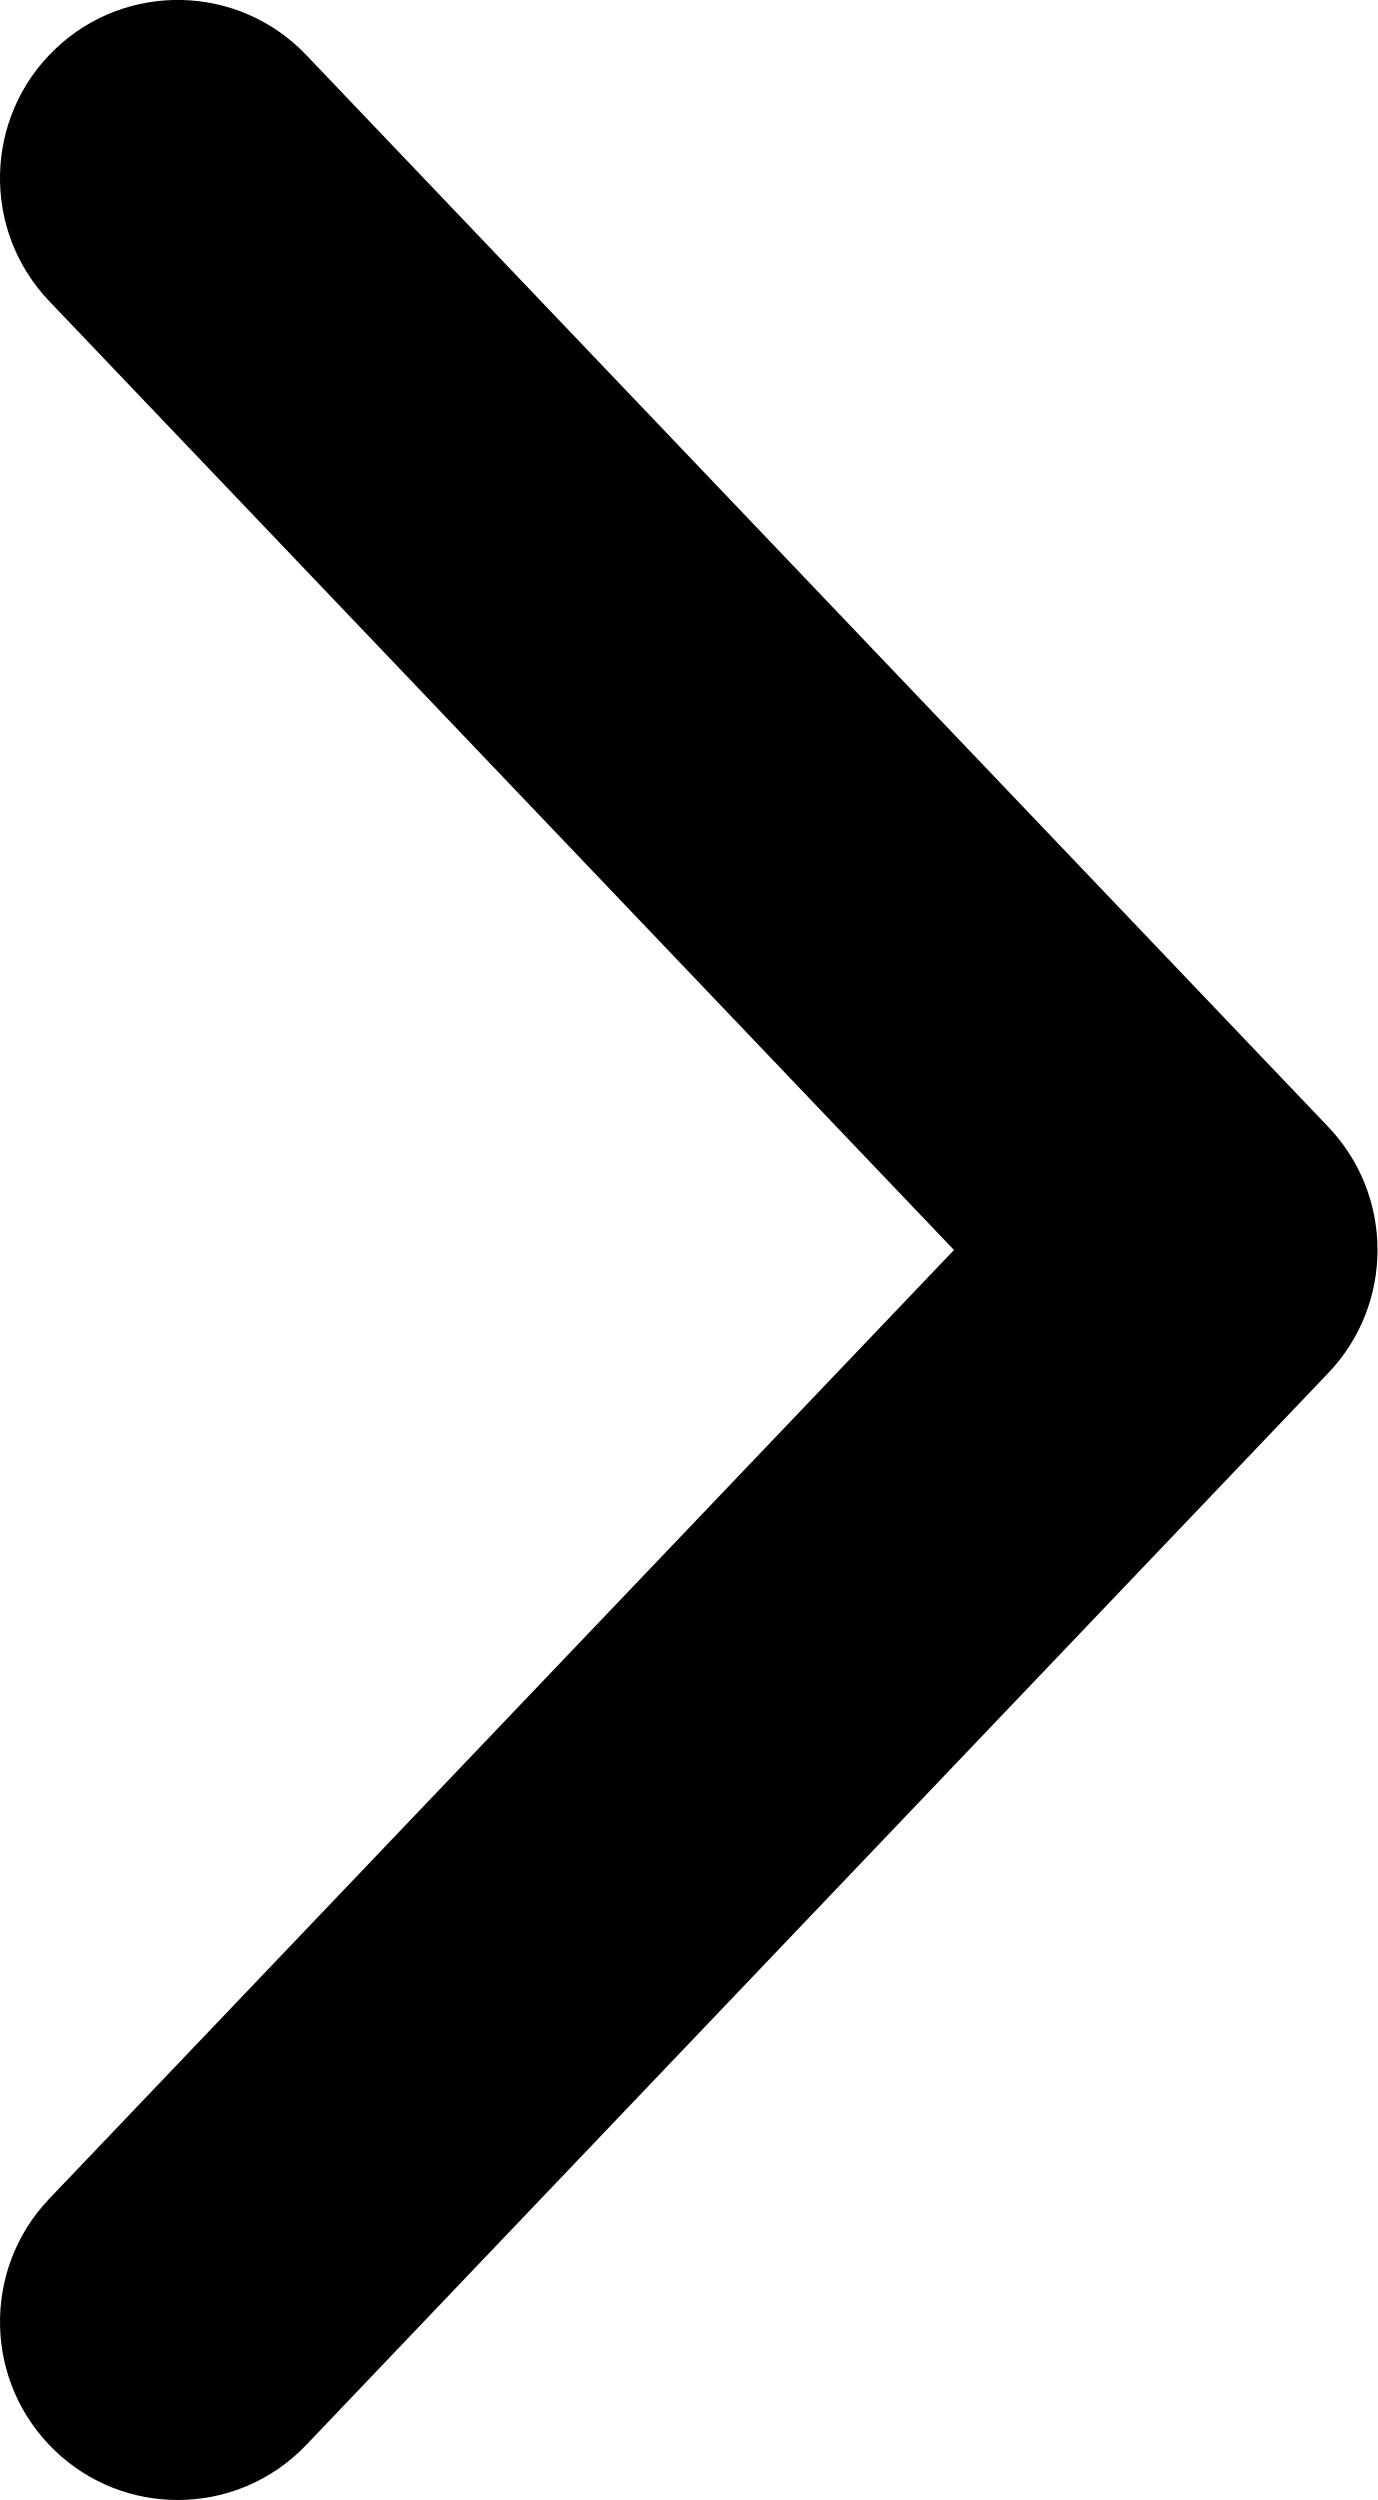
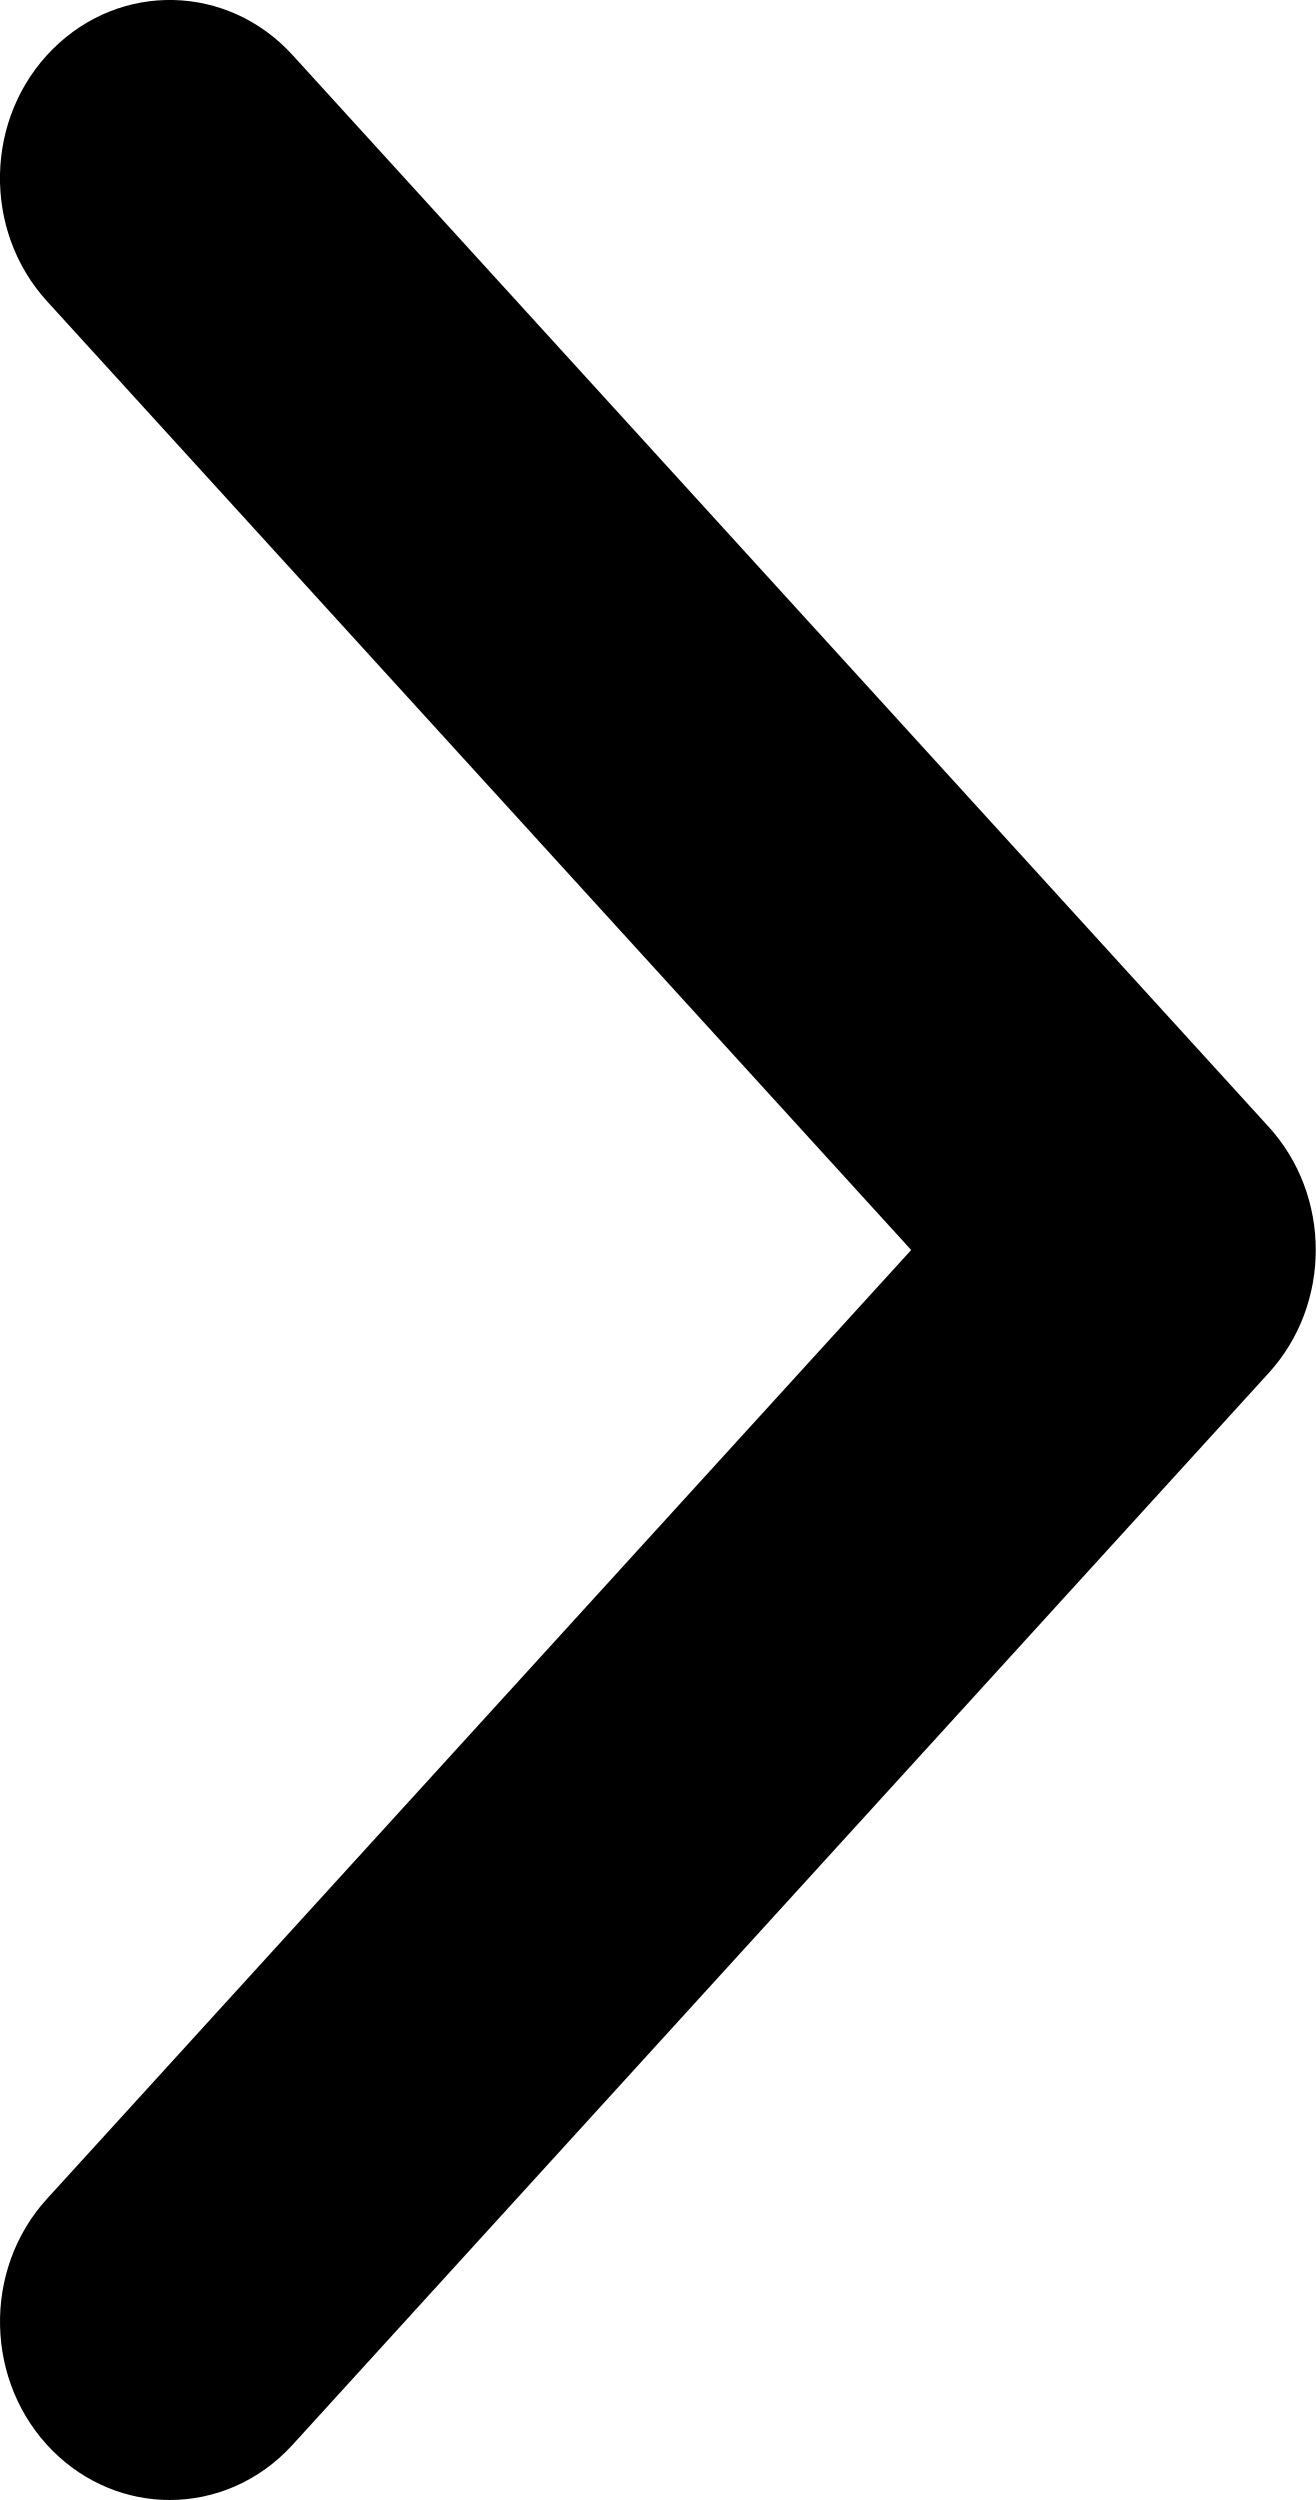
- <svg xmlns="http://www.w3.org/2000/svg" version="1.1" id="Layer_1" x="0px" y="0px" width="27px" height="49px" viewBox="0 0 27 49" enable-background="new 0 0 27 49" xml:space="preserve">
-   <path d="M3.483,49c-0.865,0-1.732-0.32-2.406-0.967c-1.391-1.332-1.441-3.543-0.112-4.937L18.698,24.5L0.965,5.903  c-1.33-1.394-1.279-3.604,0.112-4.937c1.391-1.332,3.597-1.282,4.925,0.112l20.032,21.009c1.287,1.35,1.287,3.475,0,4.824  L6.002,47.921C5.318,48.639,4.401,49,3.483,49z" />
+ <svg xmlns="http://www.w3.org/2000/svg" version="1.1" id="Layer_1" x="0px" y="0px" width="10px" height="19px" viewBox="0 0 10 19" enable-background="new 0 0 10 19" xml:space="preserve">
+   <path d="M1.29,19c-0.32,0-0.641-0.125-0.891-0.375c-0.515-0.517-0.534-1.374-0.042-1.914L6.925,9.5L0.357,2.289  c-0.492-0.54-0.474-1.397,0.042-1.914s1.332-0.497,1.824,0.043l7.419,8.146c0.477,0.523,0.477,1.348,0,1.871l-7.419,8.146  C1.97,18.859,1.63,19,1.29,19z" />
</svg>
